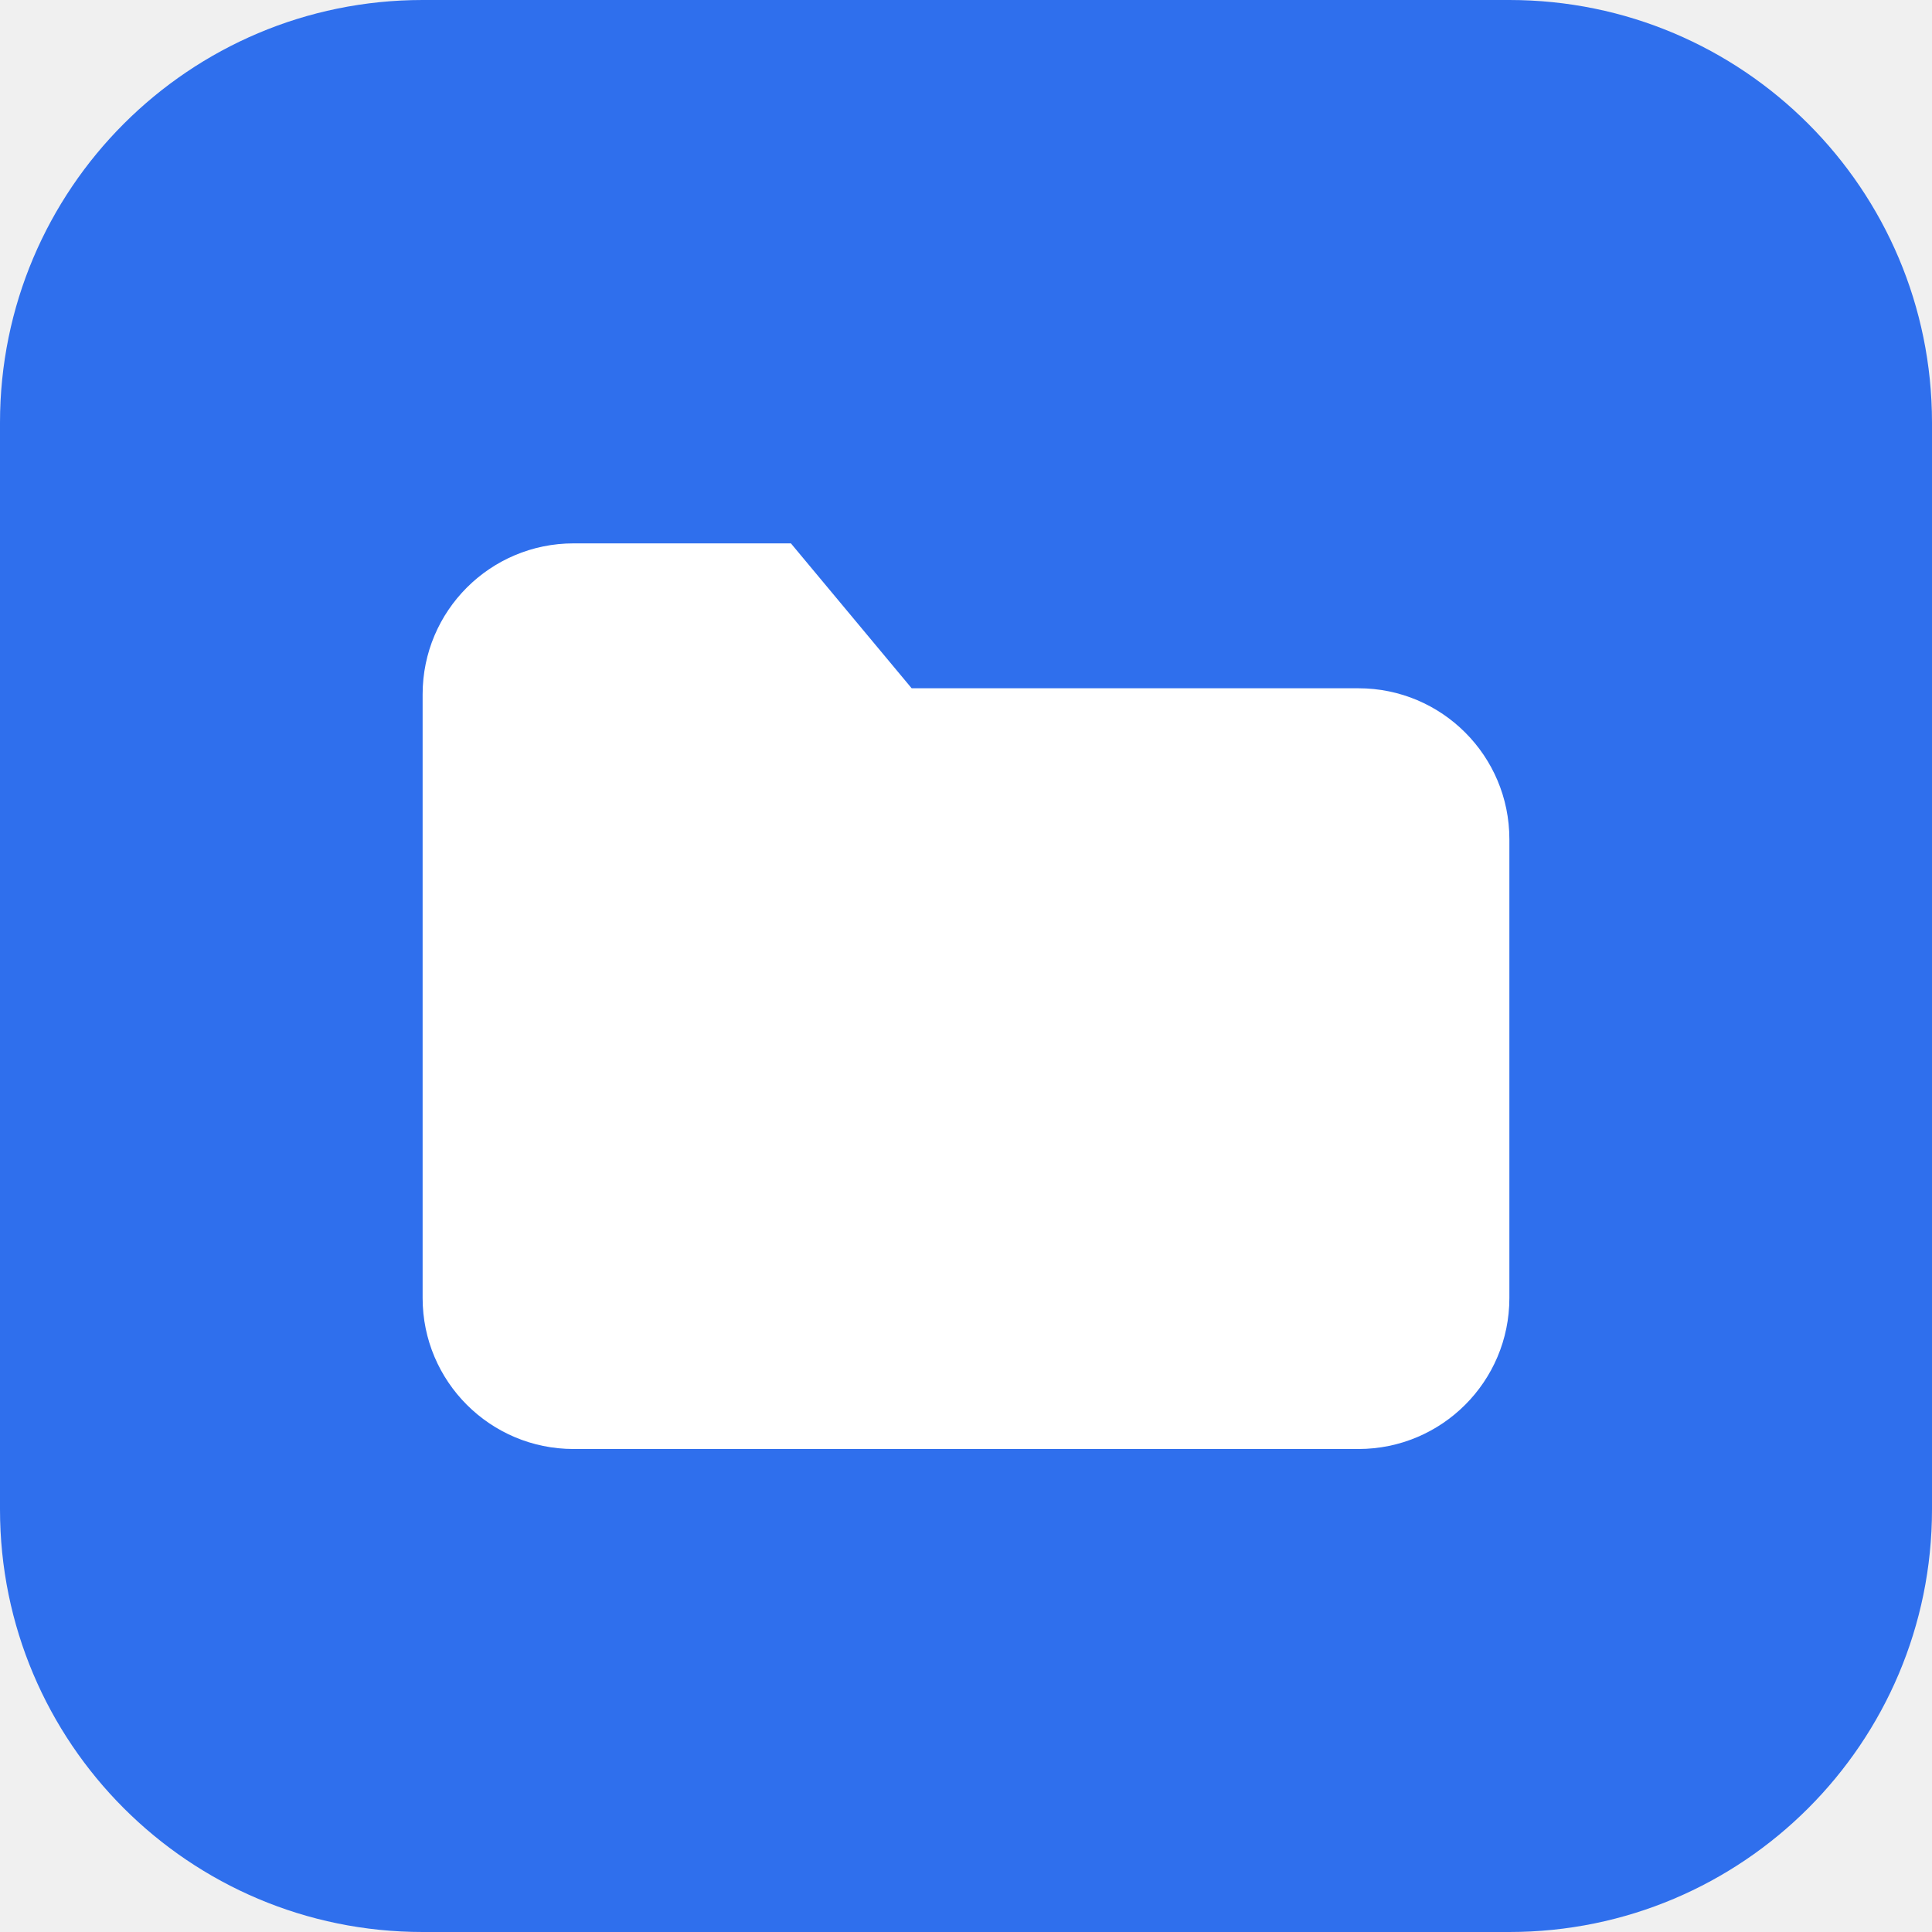
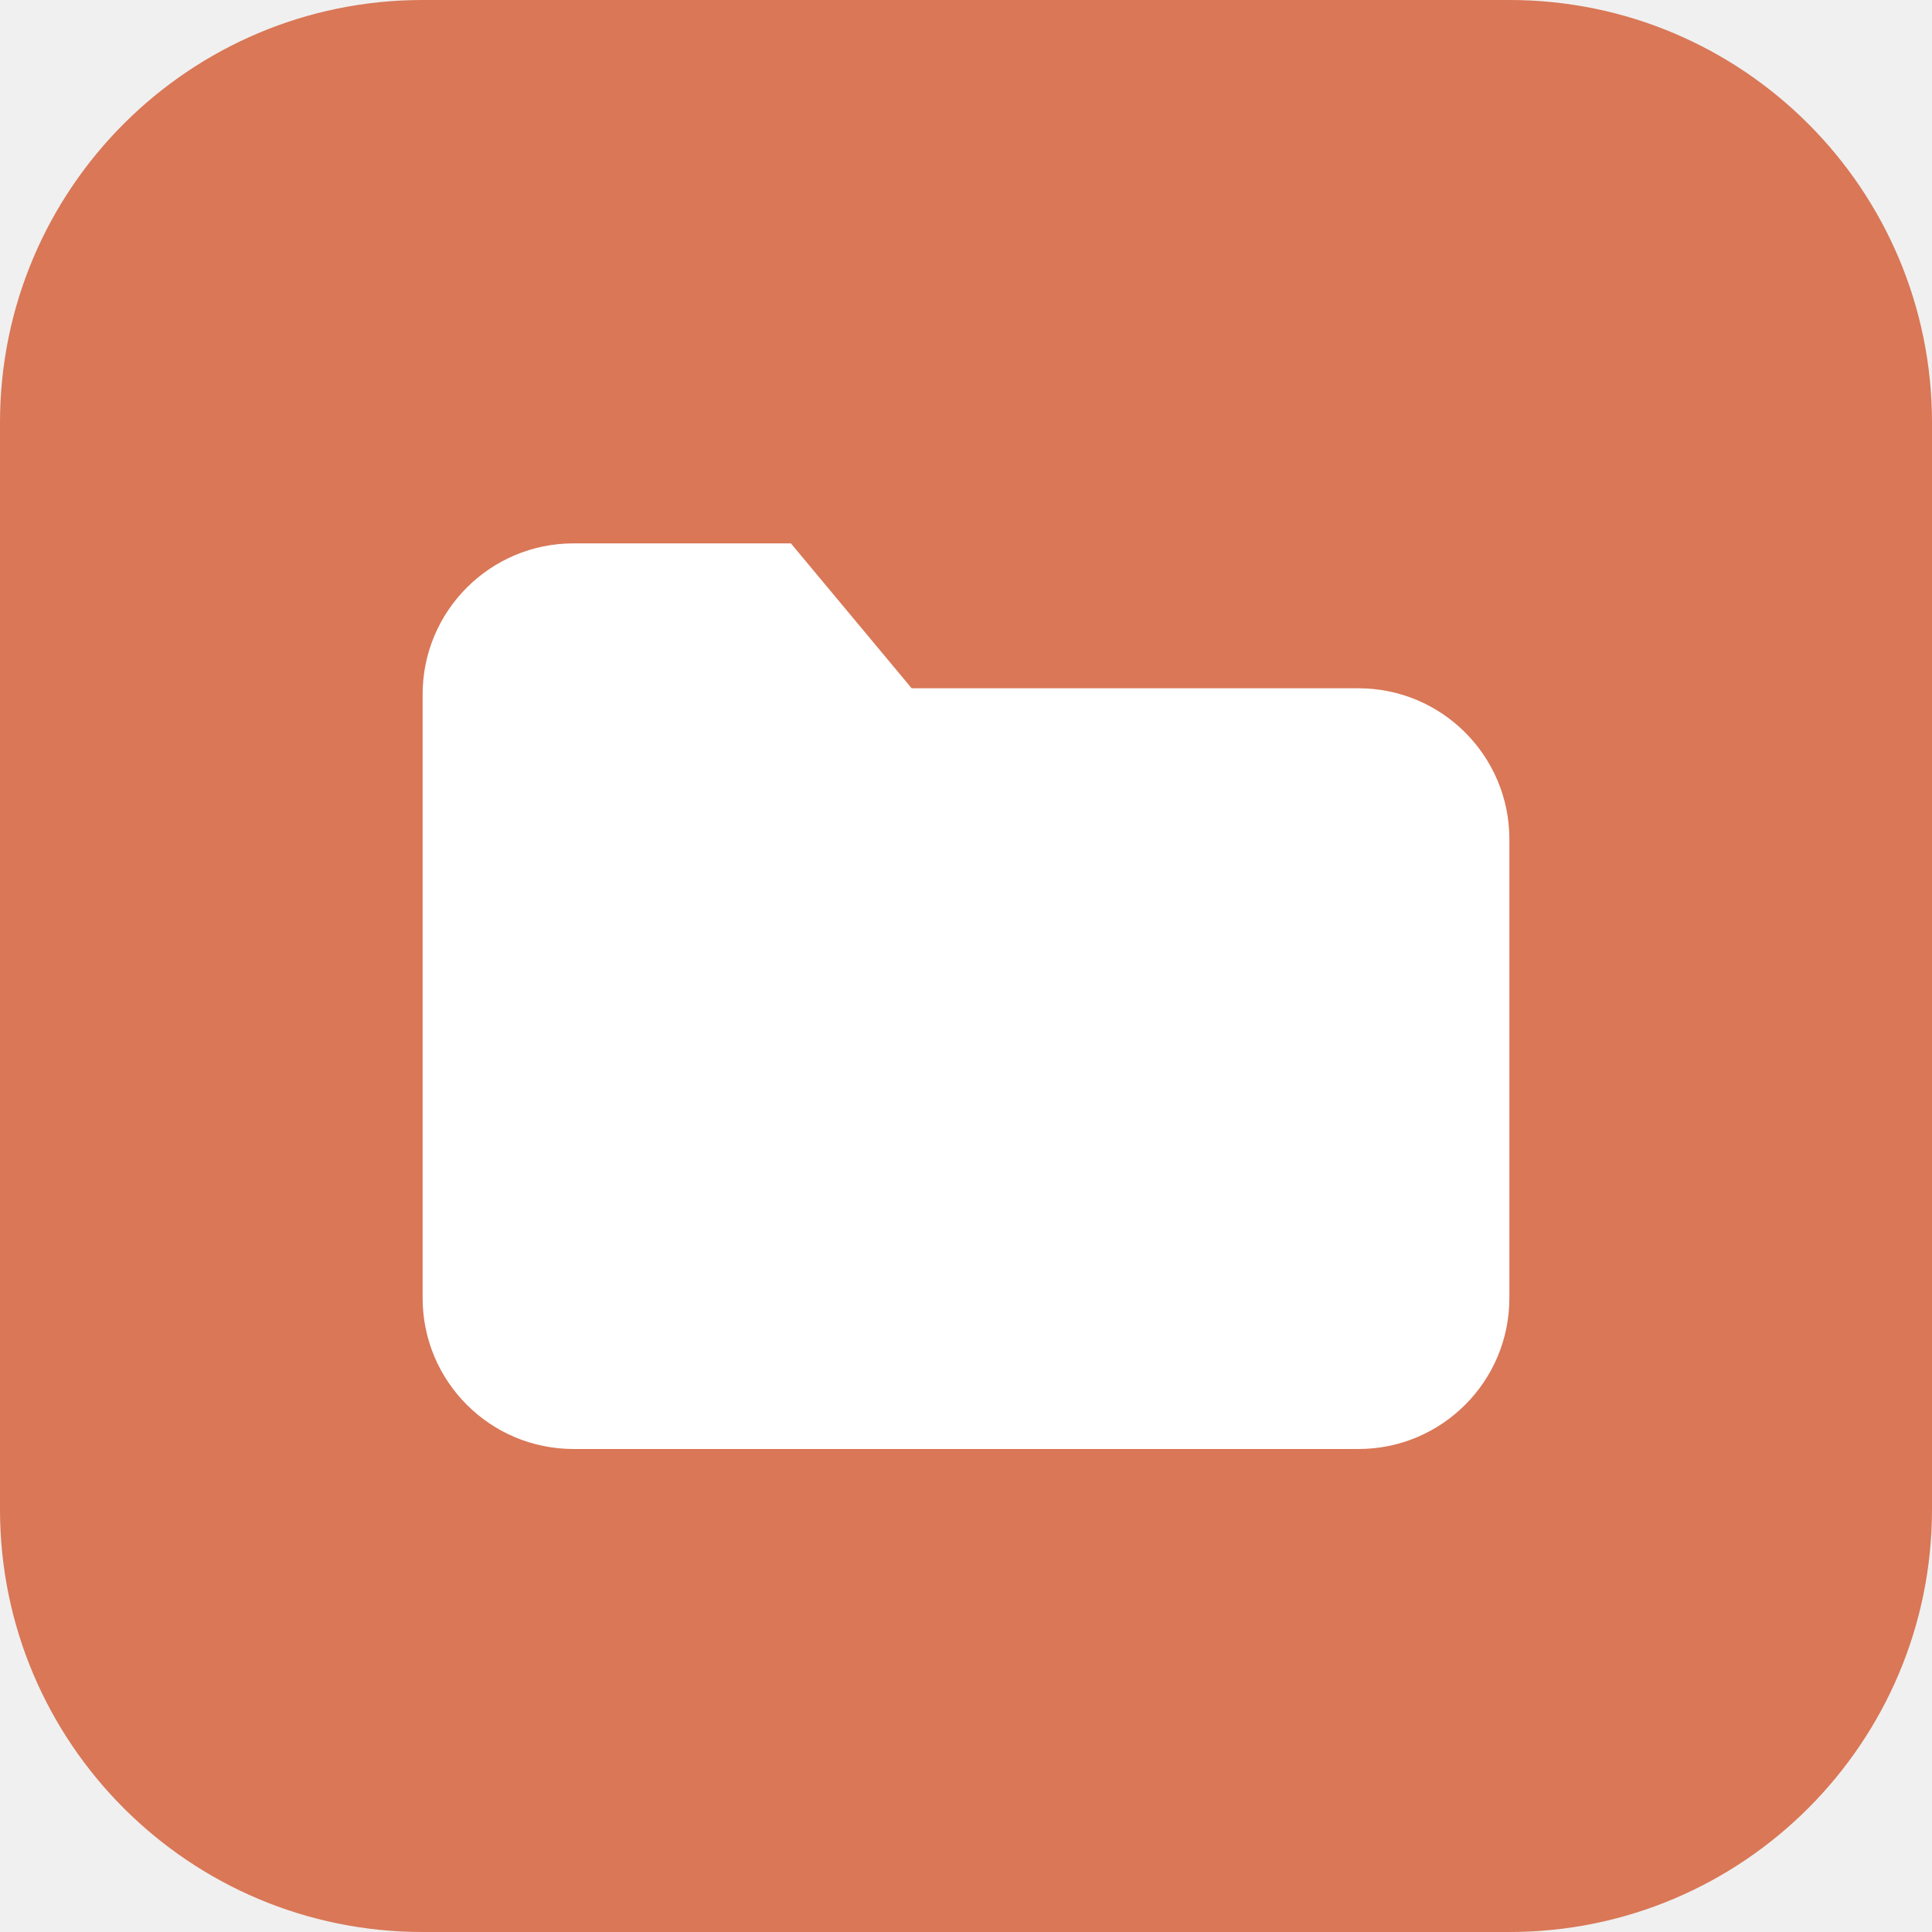
<svg xmlns="http://www.w3.org/2000/svg" viewBox="0 0 32 32">
-   <rect width="32" height="32" rx="7" fill="#2f6fed" />
+   <rect width="32" height="32" rx="7" fill="#d97757" />
  <path d="M7 11.5A2.5 2.5 0 0 1 9.5 9h3.6l2 2.4h7.4a2.5 2.5 0 0 1 2.5 2.5v7.6a2.5 2.5 0 0 1-2.5 2.5h-13A2.5 2.5 0 0 1 7 21.5z" fill="#fff" />
</svg>
